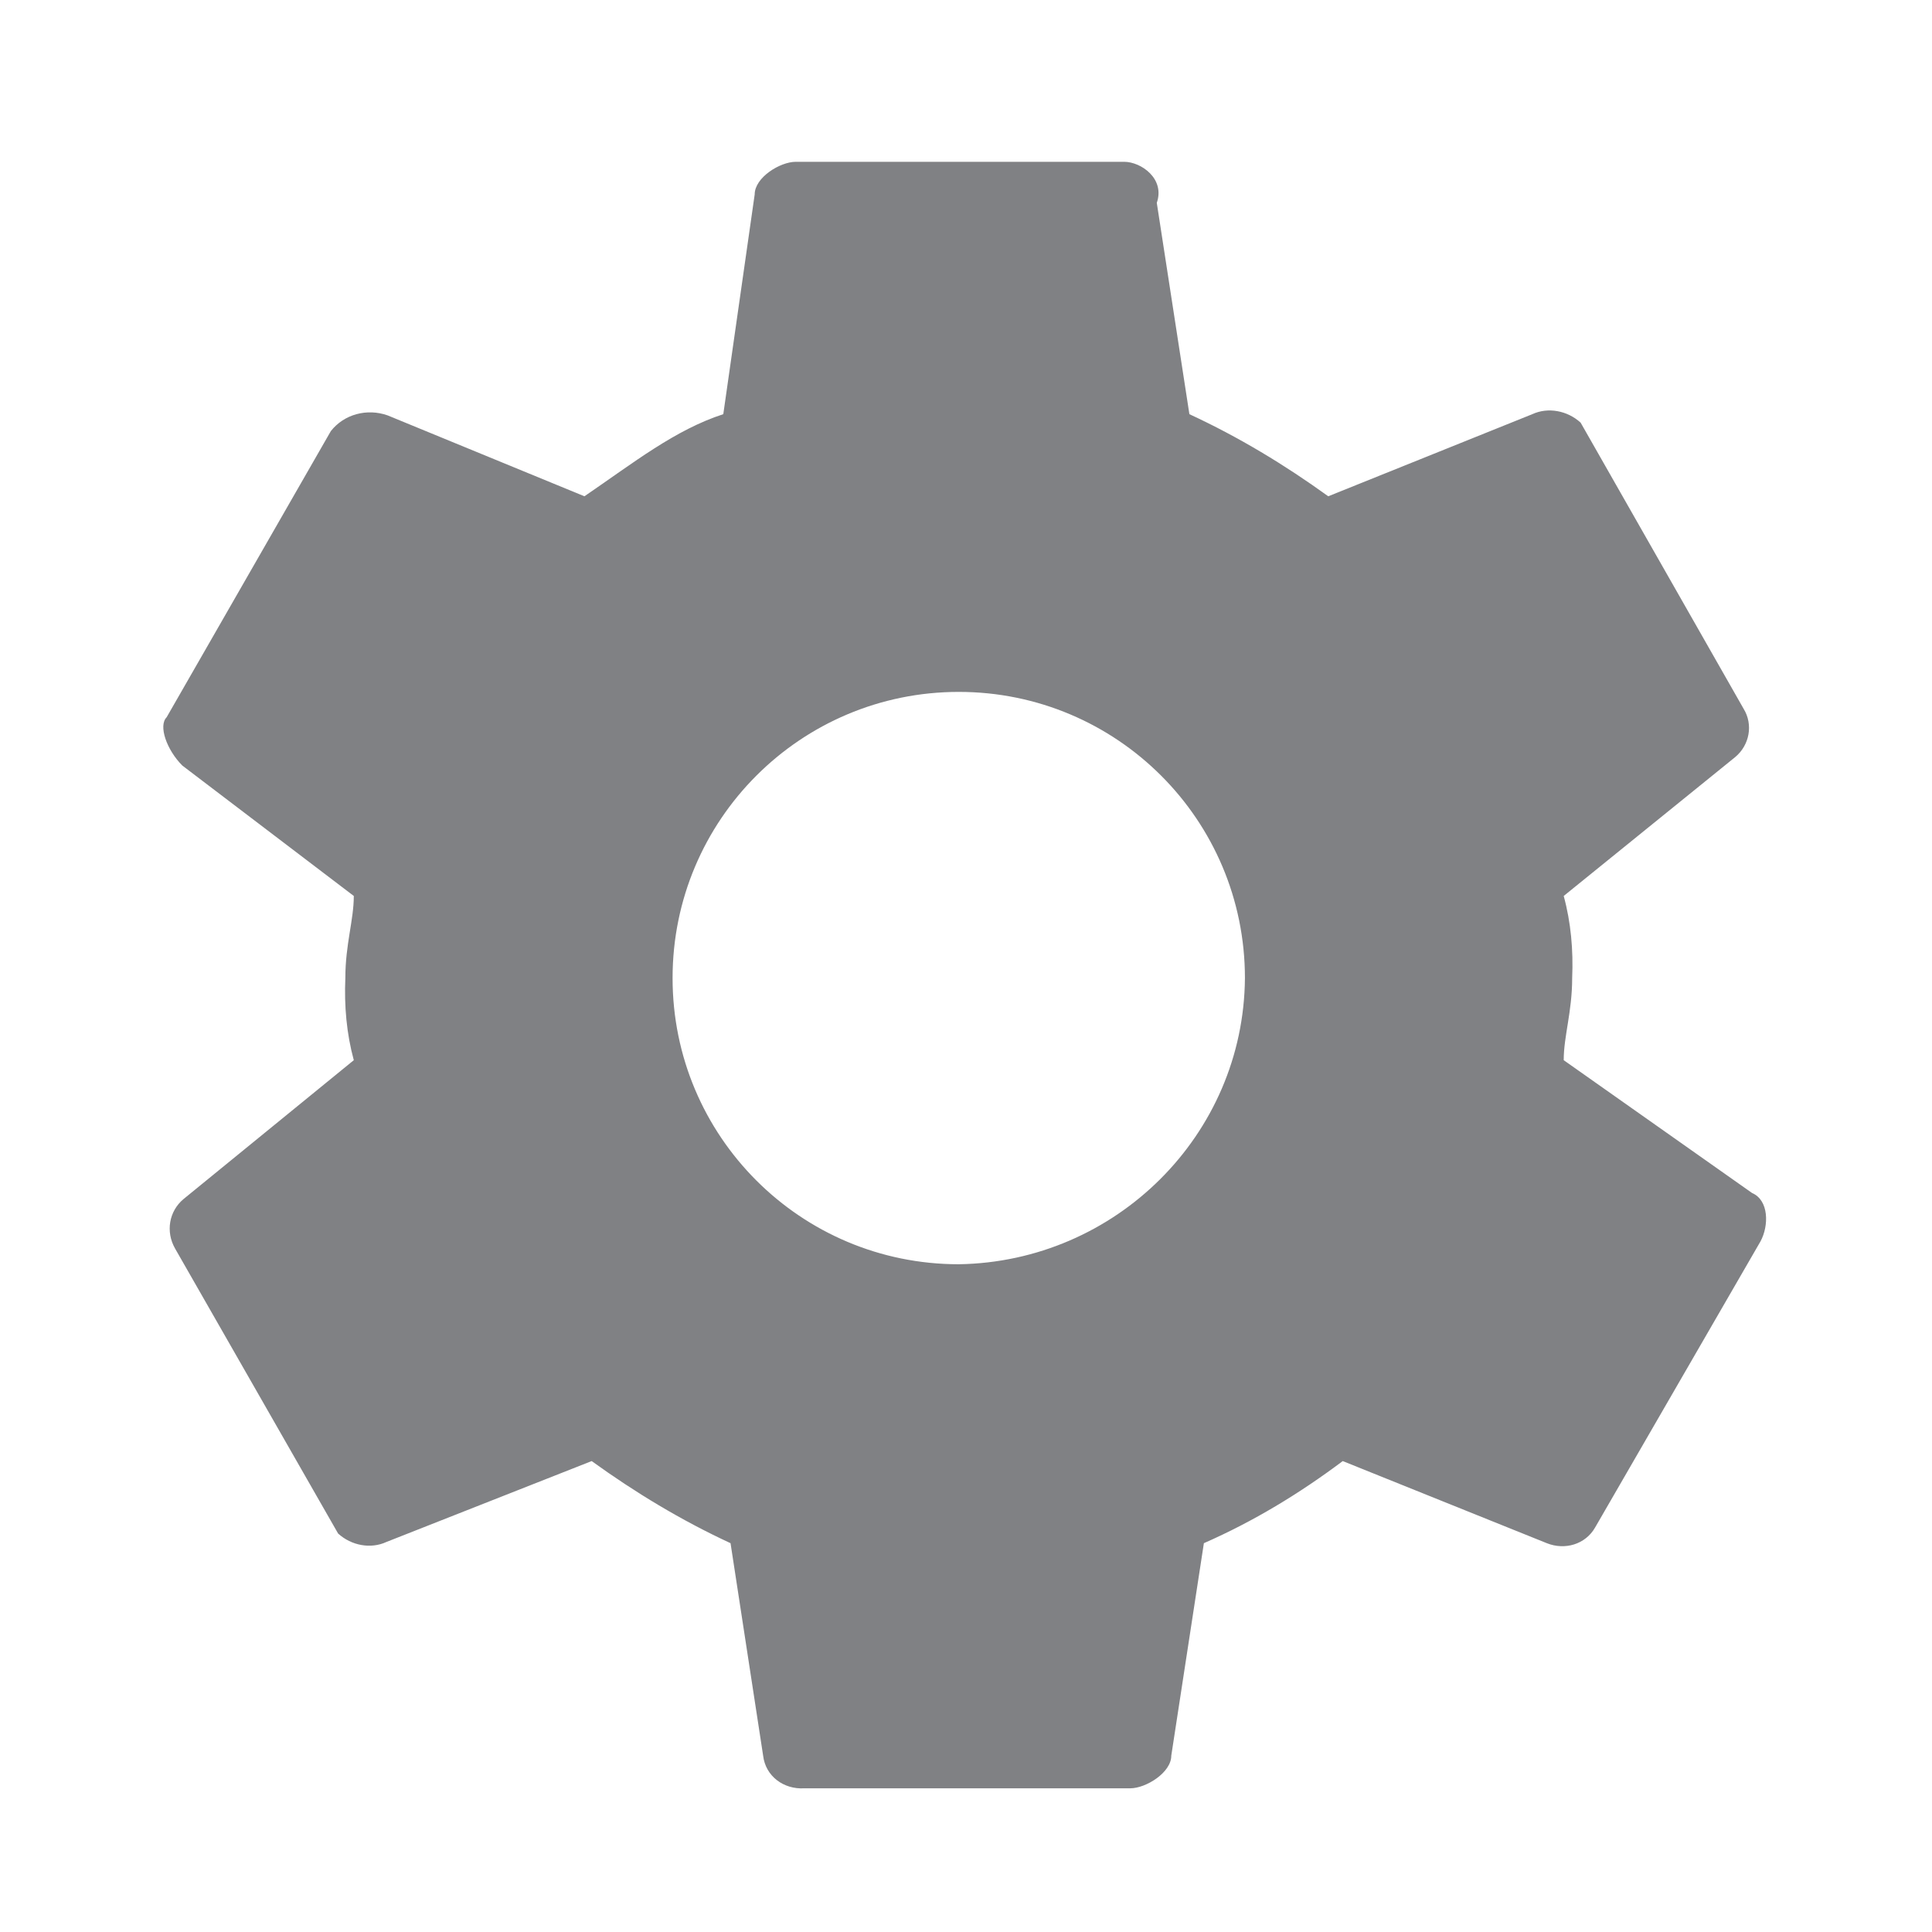
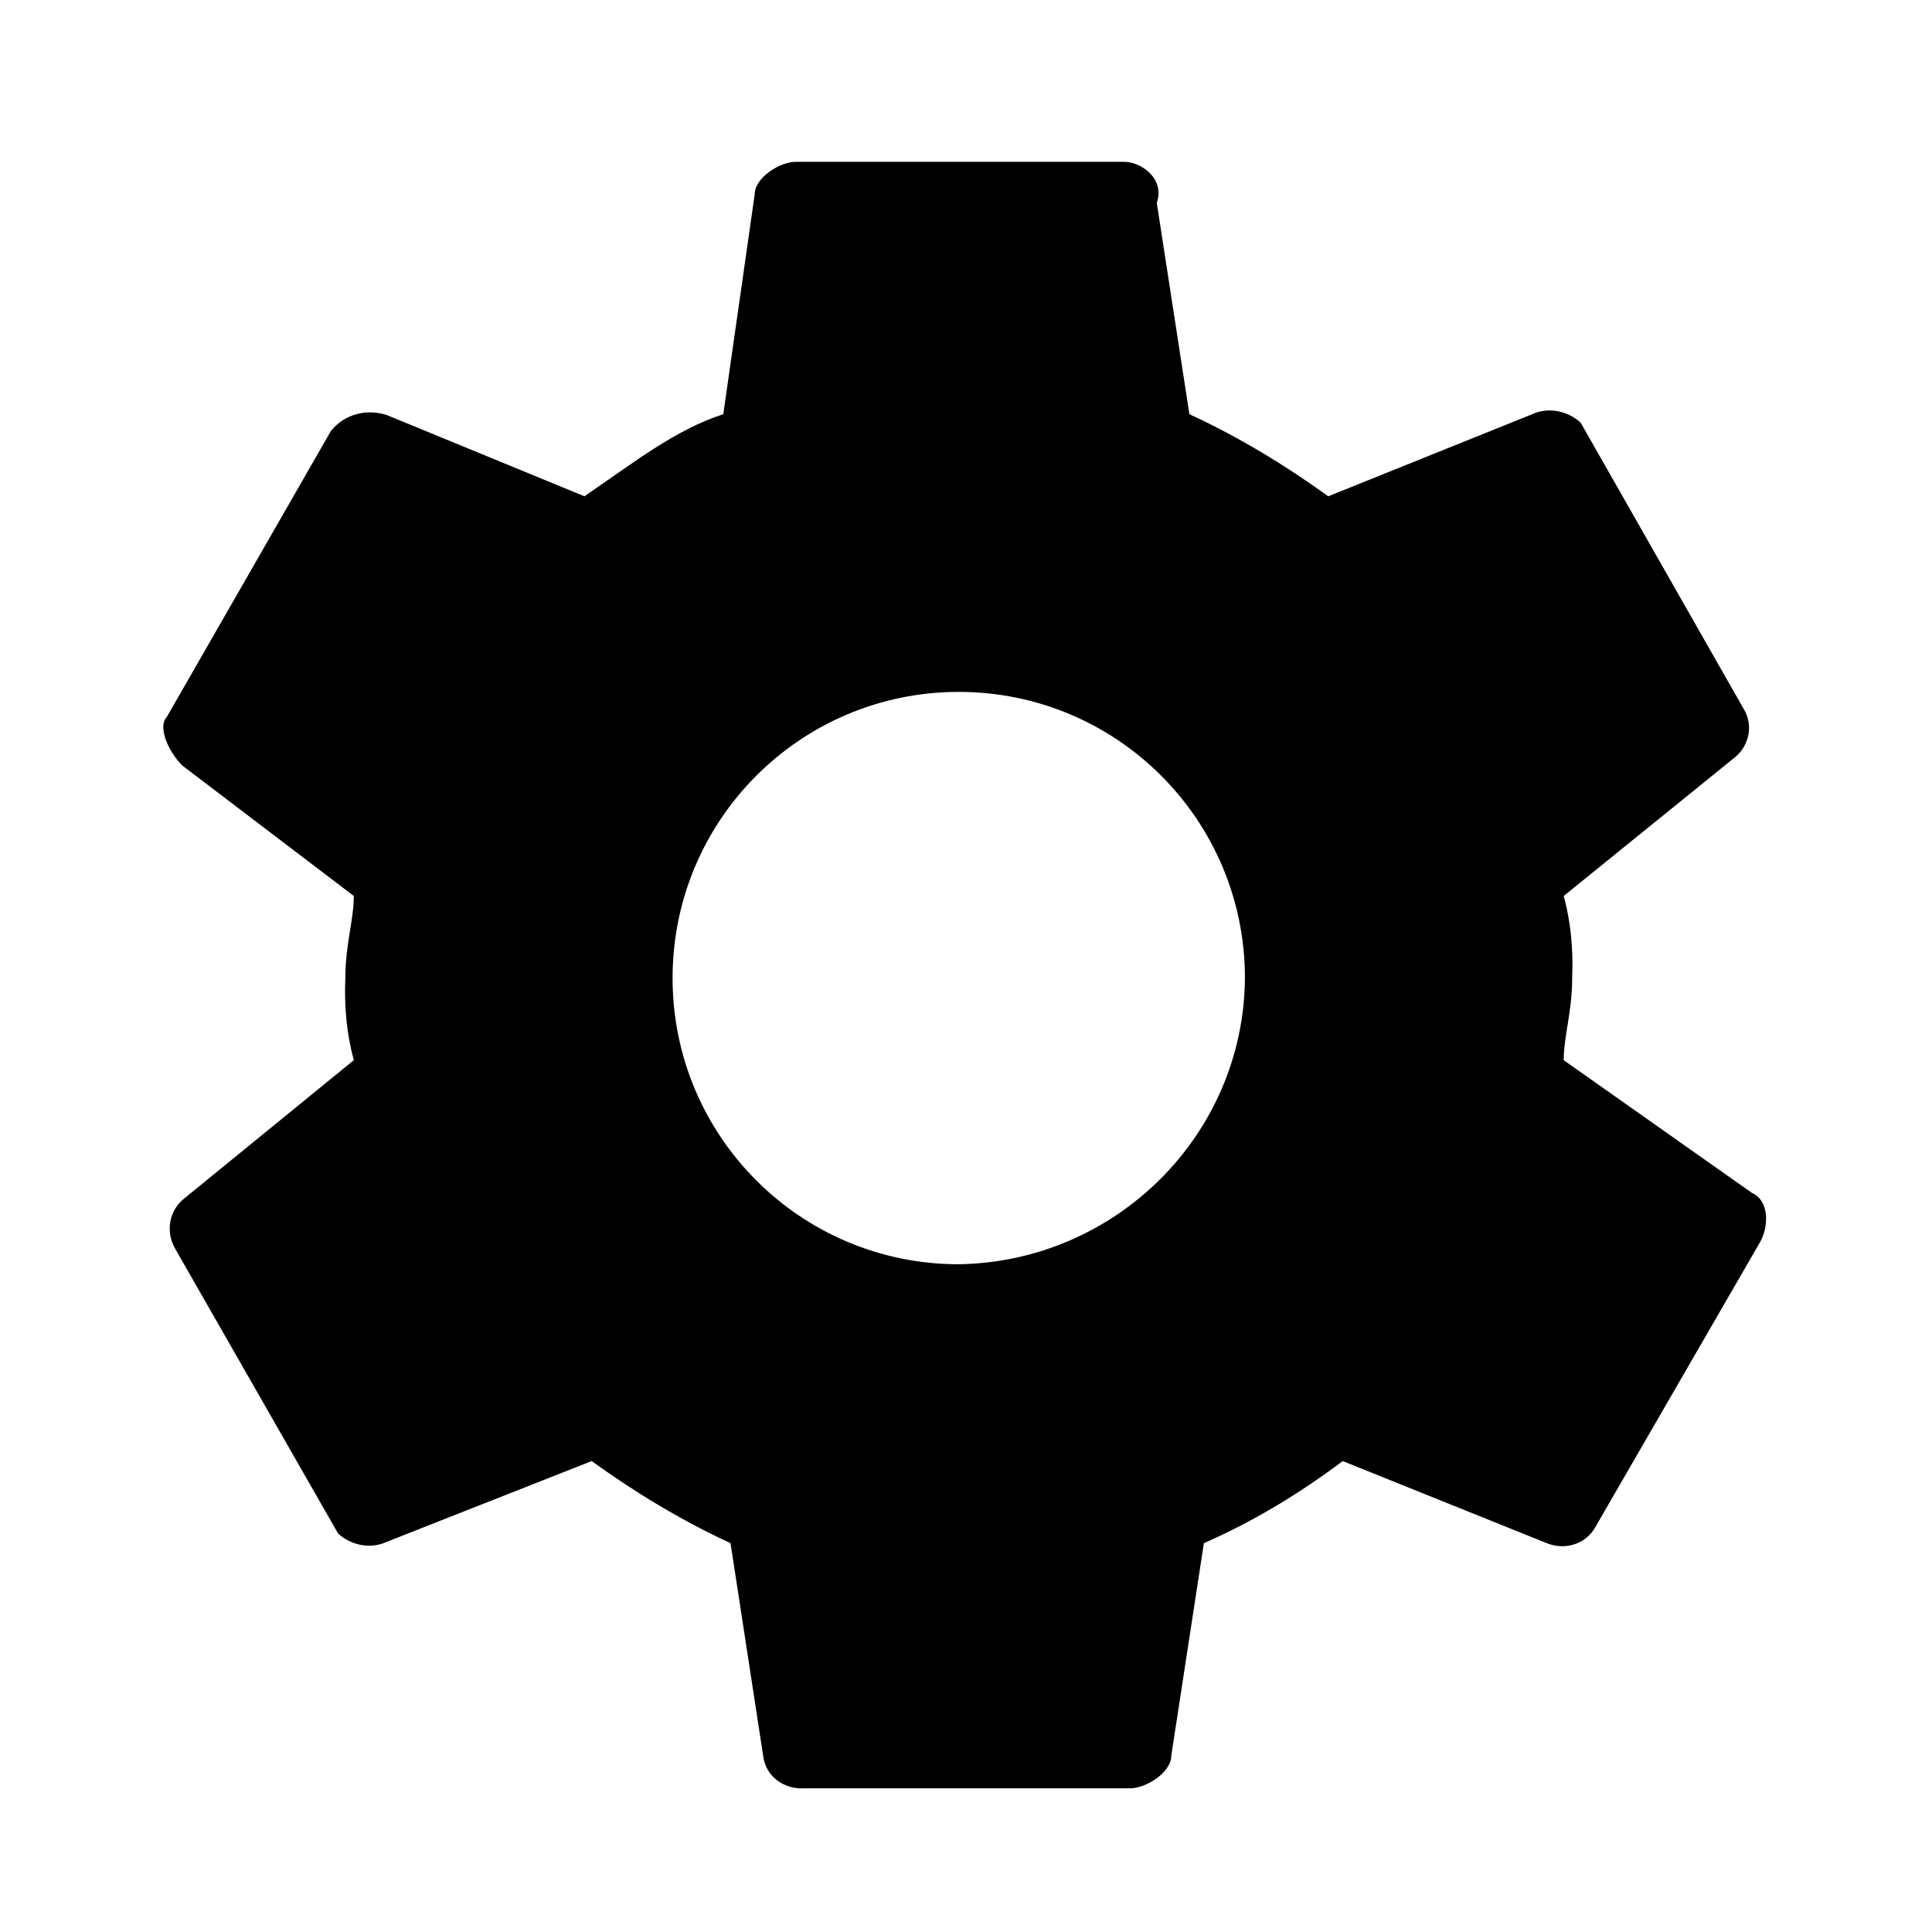
<svg xmlns="http://www.w3.org/2000/svg" version="1.1" id="Layer_1" x="0px" y="0px" viewBox="0 0 16 16" style="enable-background:new 0 0 16 16;" xml:space="preserve">
-   <style type="text/css">
- 	.tab-setting0{fill:#808184;}
- </style>
  <g id="white">
</g>
  <g id="Layer_4">
    <g>
-       <path class="tab-setting0" d="M12.95,8.78c0-0.2,0.07-0.4,0.07-0.68c0.01-0.23-0.01-0.46-0.07-0.68l1.42-1.15c0.12-0.1,0.15-0.27,0.07-0.4    L13.09,3.5c-0.11-0.1-0.27-0.13-0.4-0.07L11,4.11c-0.36-0.26-0.74-0.49-1.15-0.68L9.58,1.68c0.07-0.2-0.13-0.34-0.27-0.34H6.59    c-0.13,0-0.34,0.13-0.34,0.27L5.99,3.43c-0.4,0.13-0.74,0.4-1.15,0.68L3.21,3.44C3.04,3.38,2.85,3.43,2.74,3.57L1.38,5.94    c-0.07,0.07,0,0.27,0.13,0.4l1.42,1.08c0,0.2-0.07,0.4-0.07,0.68C2.85,8.33,2.87,8.56,2.93,8.78L1.52,9.93    c-0.12,0.1-0.15,0.27-0.07,0.41L2.8,12.7c0.11,0.1,0.27,0.13,0.4,0.07l1.7-0.67c0.36,0.26,0.74,0.49,1.15,0.68l0.27,1.76    c0.02,0.17,0.17,0.28,0.34,0.27h2.7c0.13,0,0.34-0.13,0.34-0.27l0.27-1.76c0.41-0.18,0.79-0.41,1.15-0.68l1.69,0.68    c0.15,0.06,0.32,0.01,0.4-0.13l1.37-2.37c0.07-0.13,0.07-0.34-0.07-0.4L12.95,8.78z M7.94,10.47c-1.31,0-2.37-1.06-2.37-2.37    s1.06-2.37,2.37-2.37s2.37,1.06,2.37,2.37l0,0C10.3,9.4,9.24,10.45,7.94,10.47z" />
+       <path class="fill_secondary-color" d="M12.95,8.78c0-0.2,0.07-0.4,0.07-0.68c0.01-0.23-0.01-0.46-0.07-0.68l1.42-1.15c0.12-0.1,0.15-0.27,0.07-0.4    L13.09,3.5c-0.11-0.1-0.27-0.13-0.4-0.07L11,4.11c-0.36-0.26-0.74-0.49-1.15-0.68L9.58,1.68c0.07-0.2-0.13-0.34-0.27-0.34H6.59    c-0.13,0-0.34,0.13-0.34,0.27L5.99,3.43c-0.4,0.13-0.74,0.4-1.15,0.68L3.21,3.44C3.04,3.38,2.85,3.43,2.74,3.57L1.38,5.94    c-0.07,0.07,0,0.27,0.13,0.4l1.42,1.08c0,0.2-0.07,0.4-0.07,0.68C2.85,8.33,2.87,8.56,2.93,8.78L1.52,9.93    c-0.12,0.1-0.15,0.27-0.07,0.41L2.8,12.7c0.11,0.1,0.27,0.13,0.4,0.07l1.7-0.67c0.36,0.26,0.74,0.49,1.15,0.68l0.27,1.76    c0.02,0.17,0.17,0.28,0.34,0.27h2.7c0.13,0,0.34-0.13,0.34-0.27l0.27-1.76c0.41-0.18,0.79-0.41,1.15-0.68l1.69,0.68    c0.15,0.06,0.32,0.01,0.4-0.13l1.37-2.37c0.07-0.13,0.07-0.34-0.07-0.4L12.95,8.78z M7.94,10.47c-1.31,0-2.37-1.06-2.37-2.37    s1.06-2.37,2.37-2.37s2.37,1.06,2.37,2.37l0,0C10.3,9.4,9.24,10.45,7.94,10.47z" />
    </g>
  </g>
</svg>
